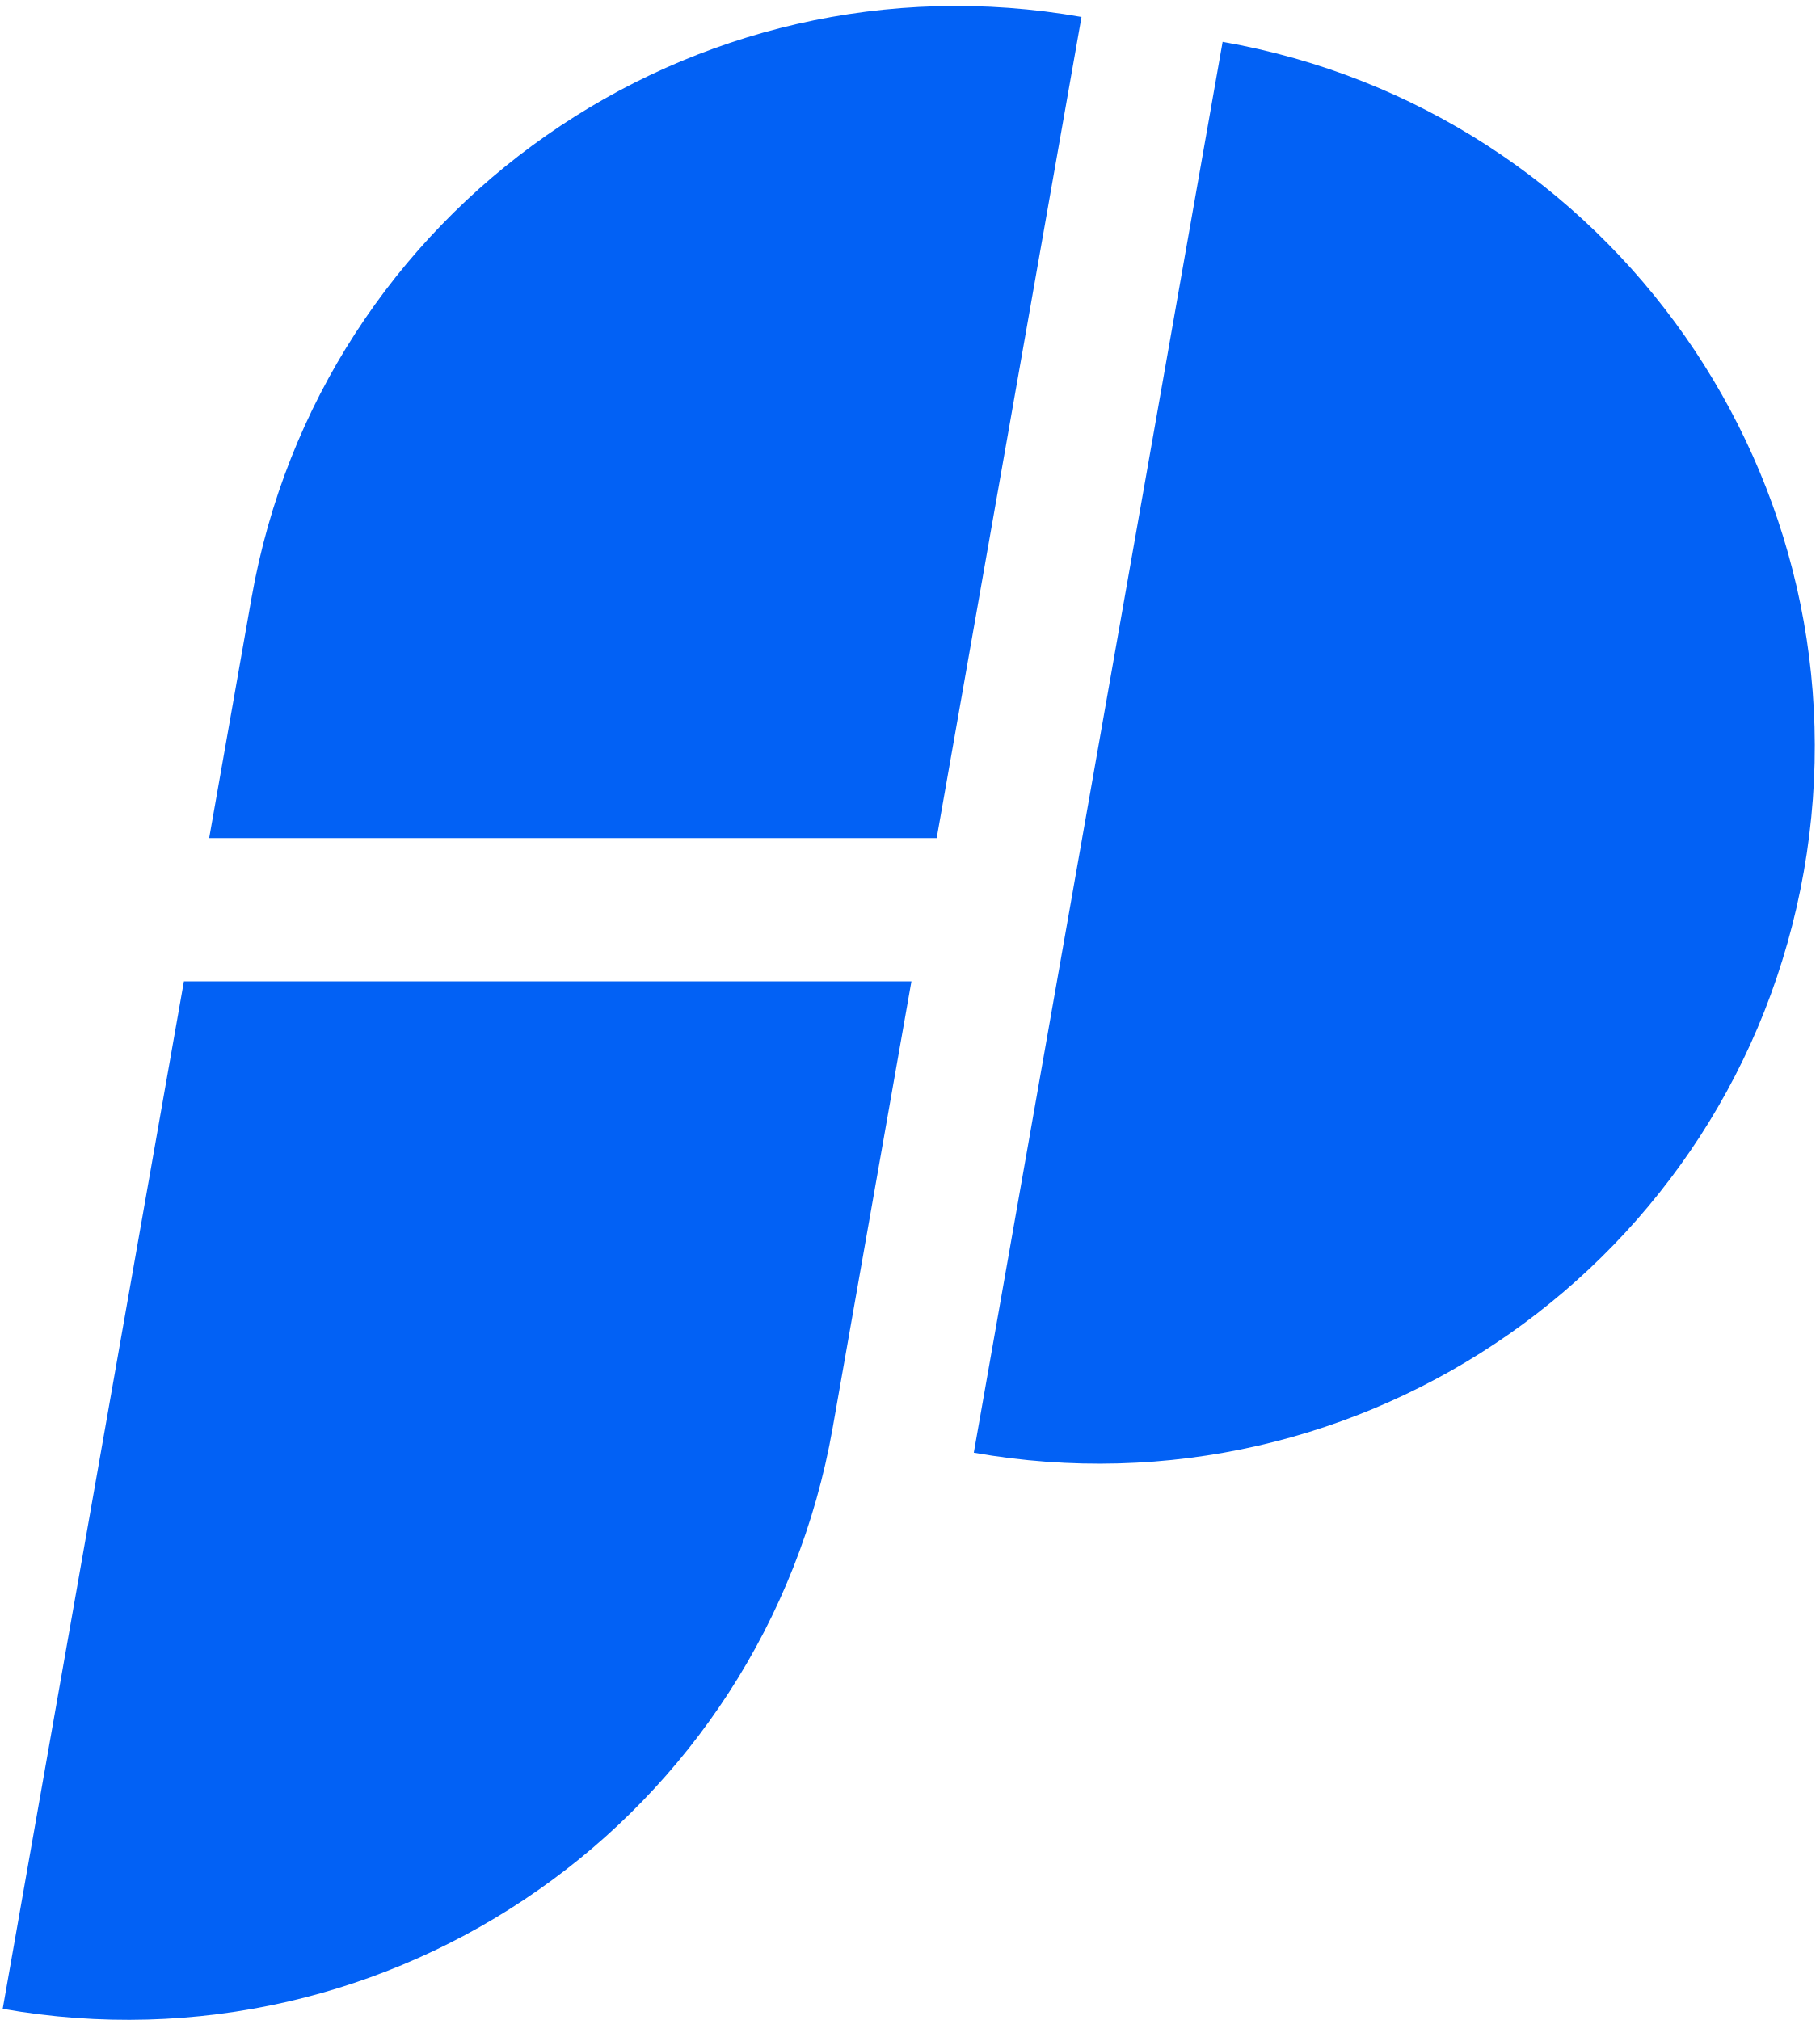
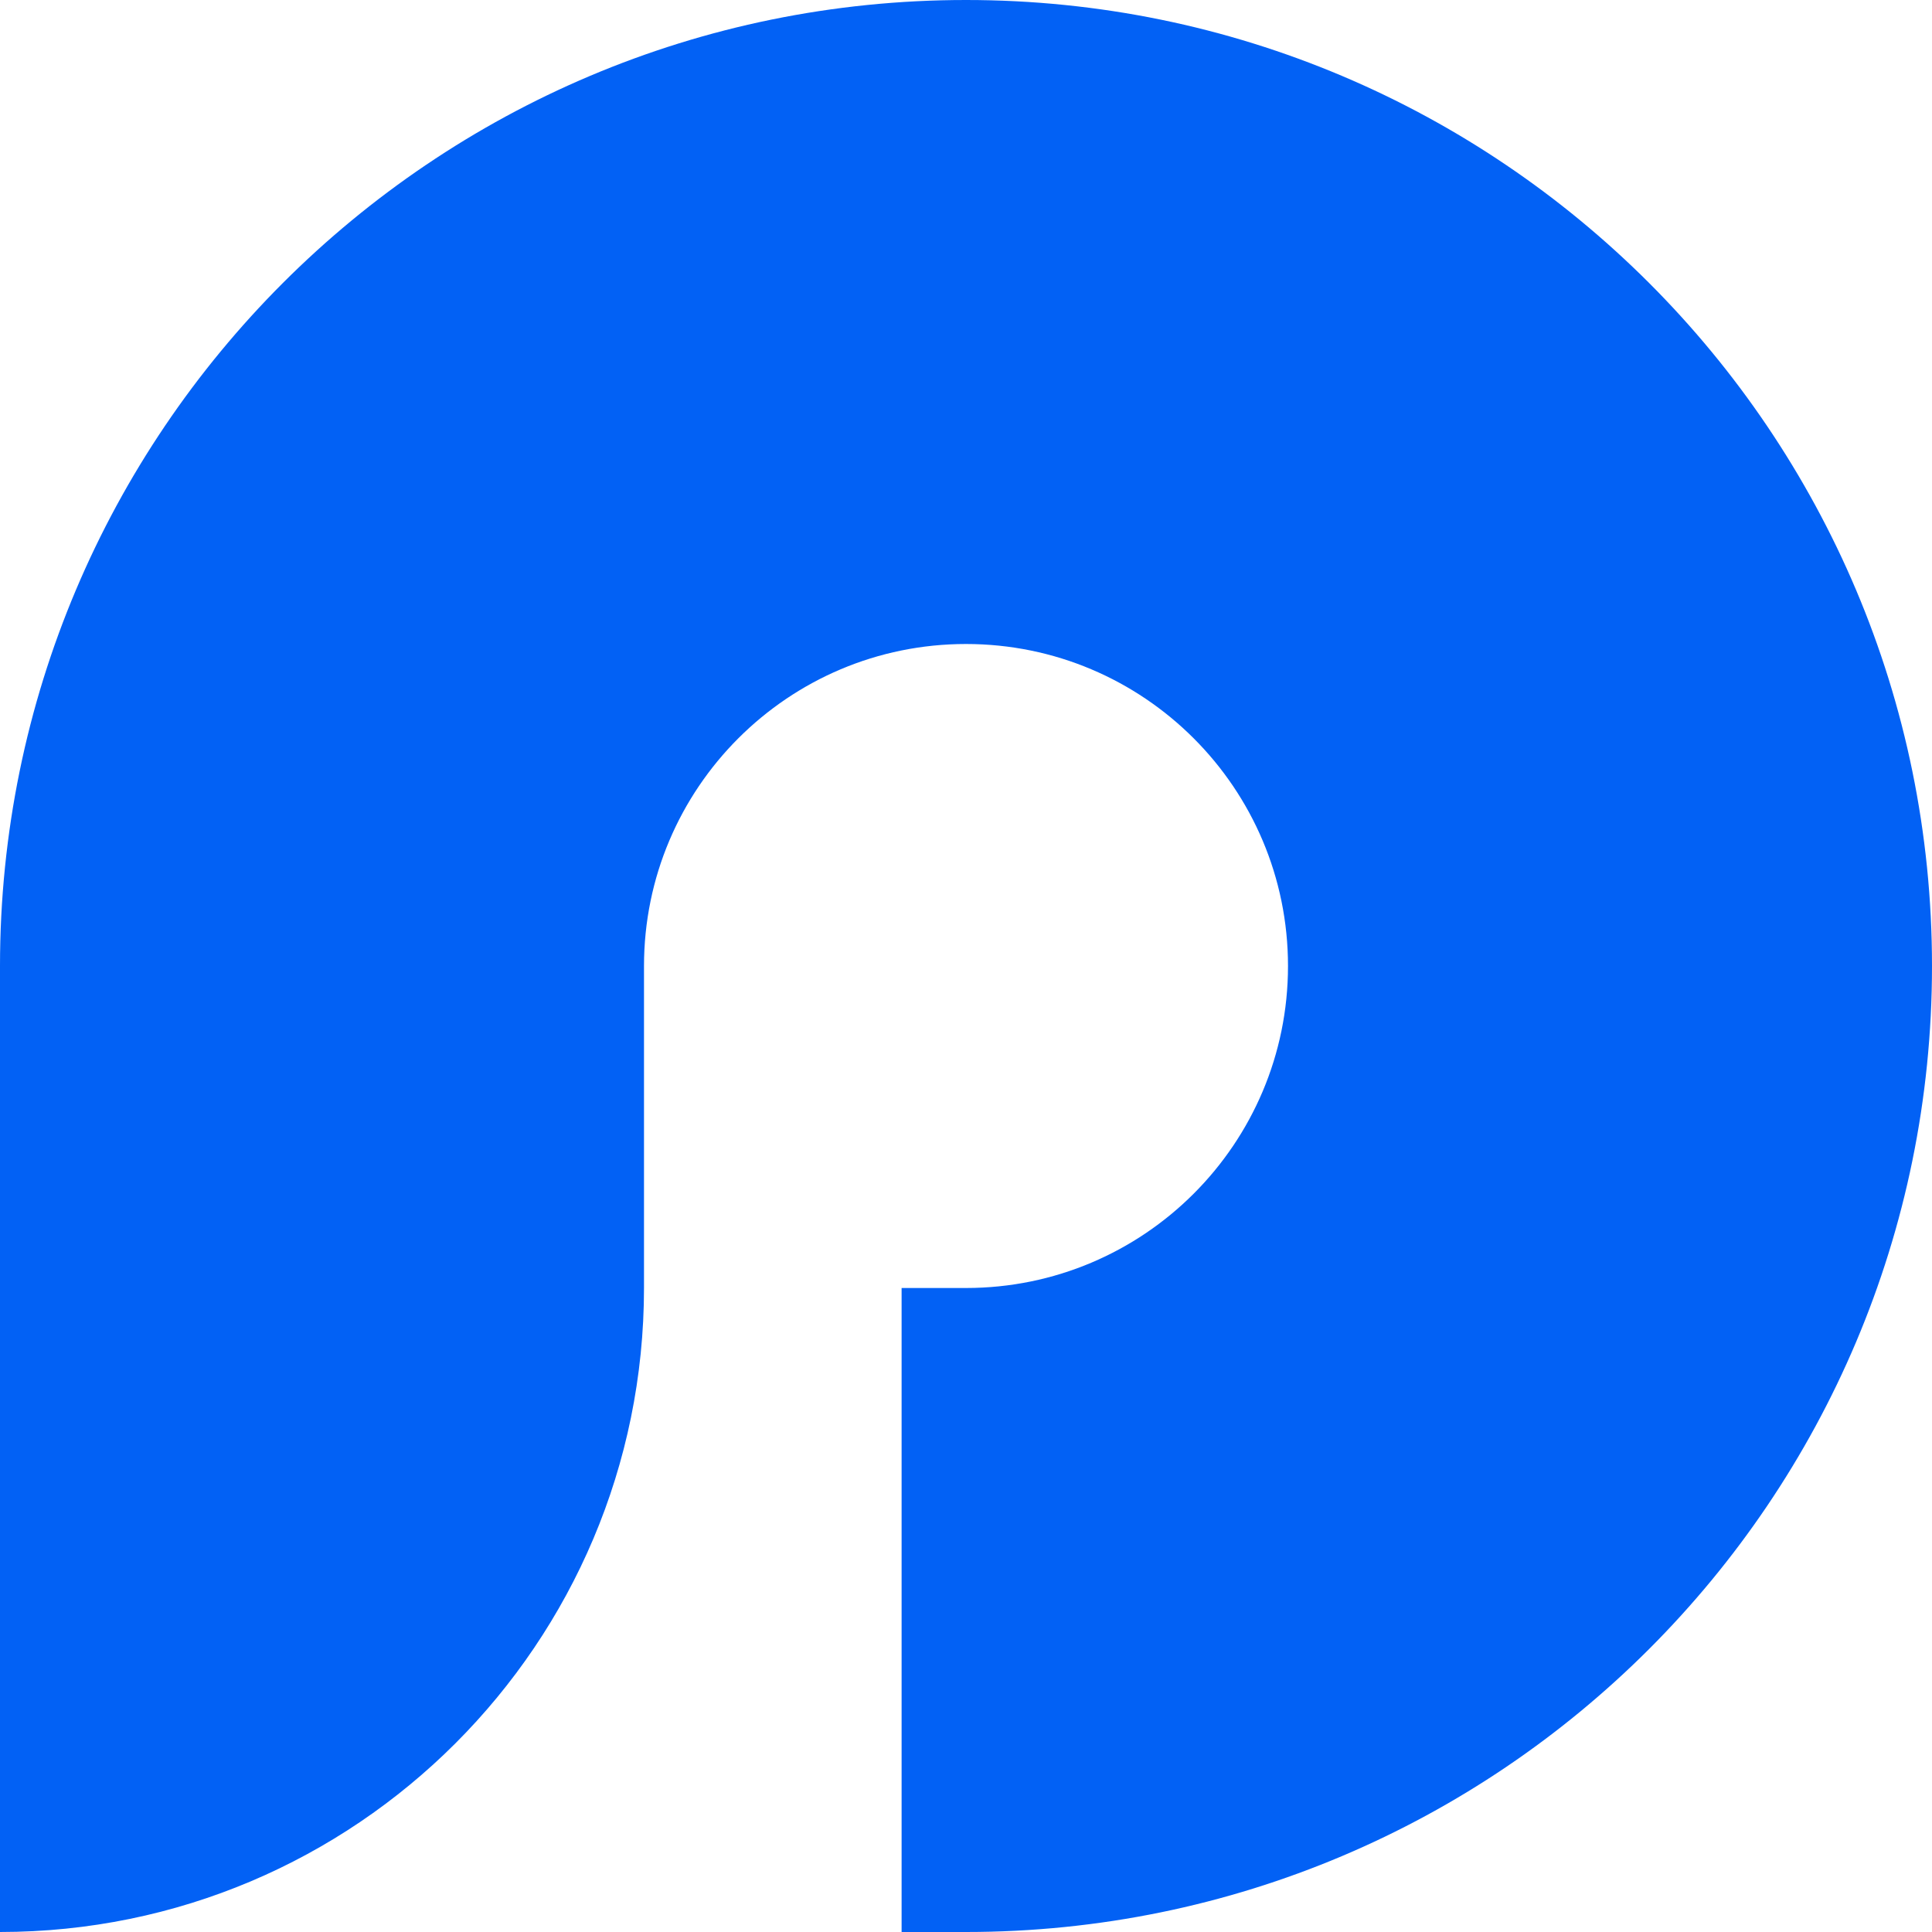
- <svg xmlns="http://www.w3.org/2000/svg" width="254" height="282" viewBox="0 0 254 282" fill="none">
-   <path fill-rule="evenodd" clip-rule="evenodd" d="M35.106 83.481C44.696 29.091 96.562 -7.226 150.951 2.365L130.738 117H29.195L35.106 83.481L35.106 83.481ZM25.669 137L0.376 280.442C54.765 290.033 106.631 253.716 116.222 199.326L116.222 199.326L127.212 137H25.669ZM251.764 121.683C261.354 67.294 225.037 15.428 170.648 5.838L135.918 202.799C190.307 212.39 242.173 176.073 251.764 121.683Z" fill="#0261F5" />
+ <svg xmlns="http://www.w3.org/2000/svg" width="300" height="300" viewBox="0 0 300 300" fill="none">
+   <path fill-rule="evenodd" clip-rule="evenodd" d="M150 300C232.843 300 300 232.843 300 150C300 67.157 232.843 0 150 0C67.157 0 0 67.157 0 150V200V300C55.228 300 100 255.229 100 200V150C100 122.386 122.386 100 150 100C177.614 100 200 122.386 200 150C200 177.614 177.614 200 150 200H140V300H150Z" fill="#0261F5" />
</svg>
